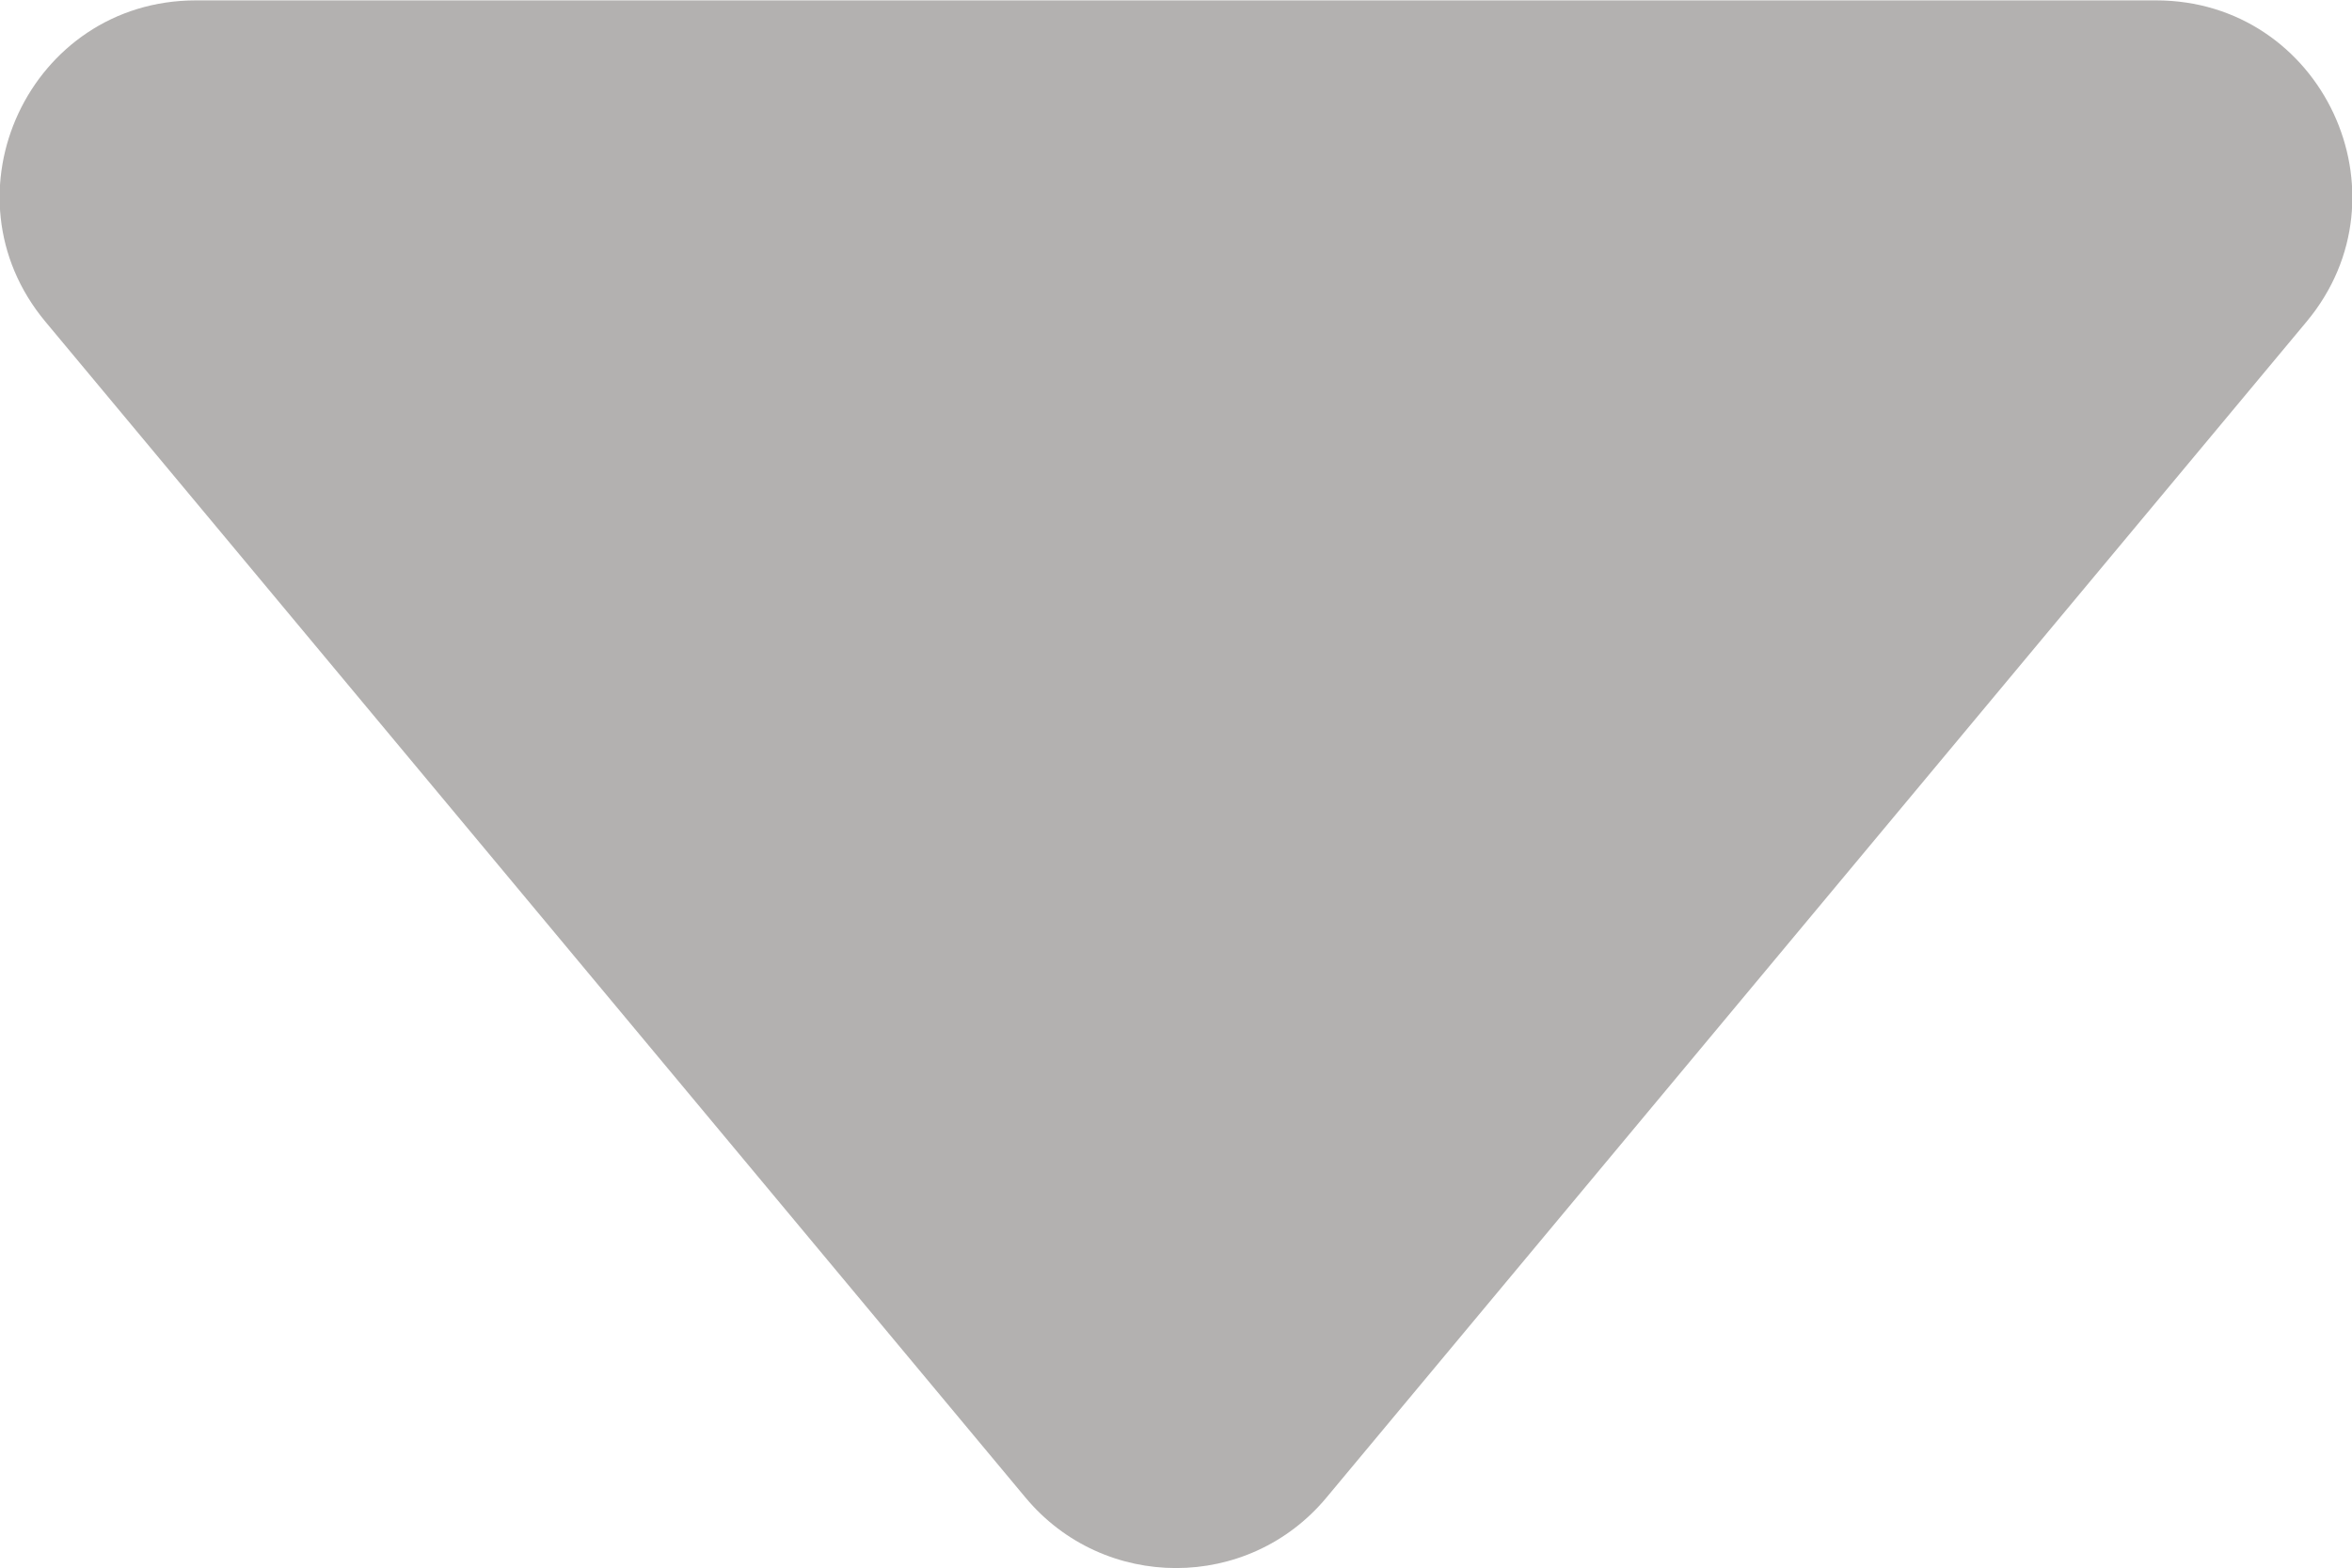
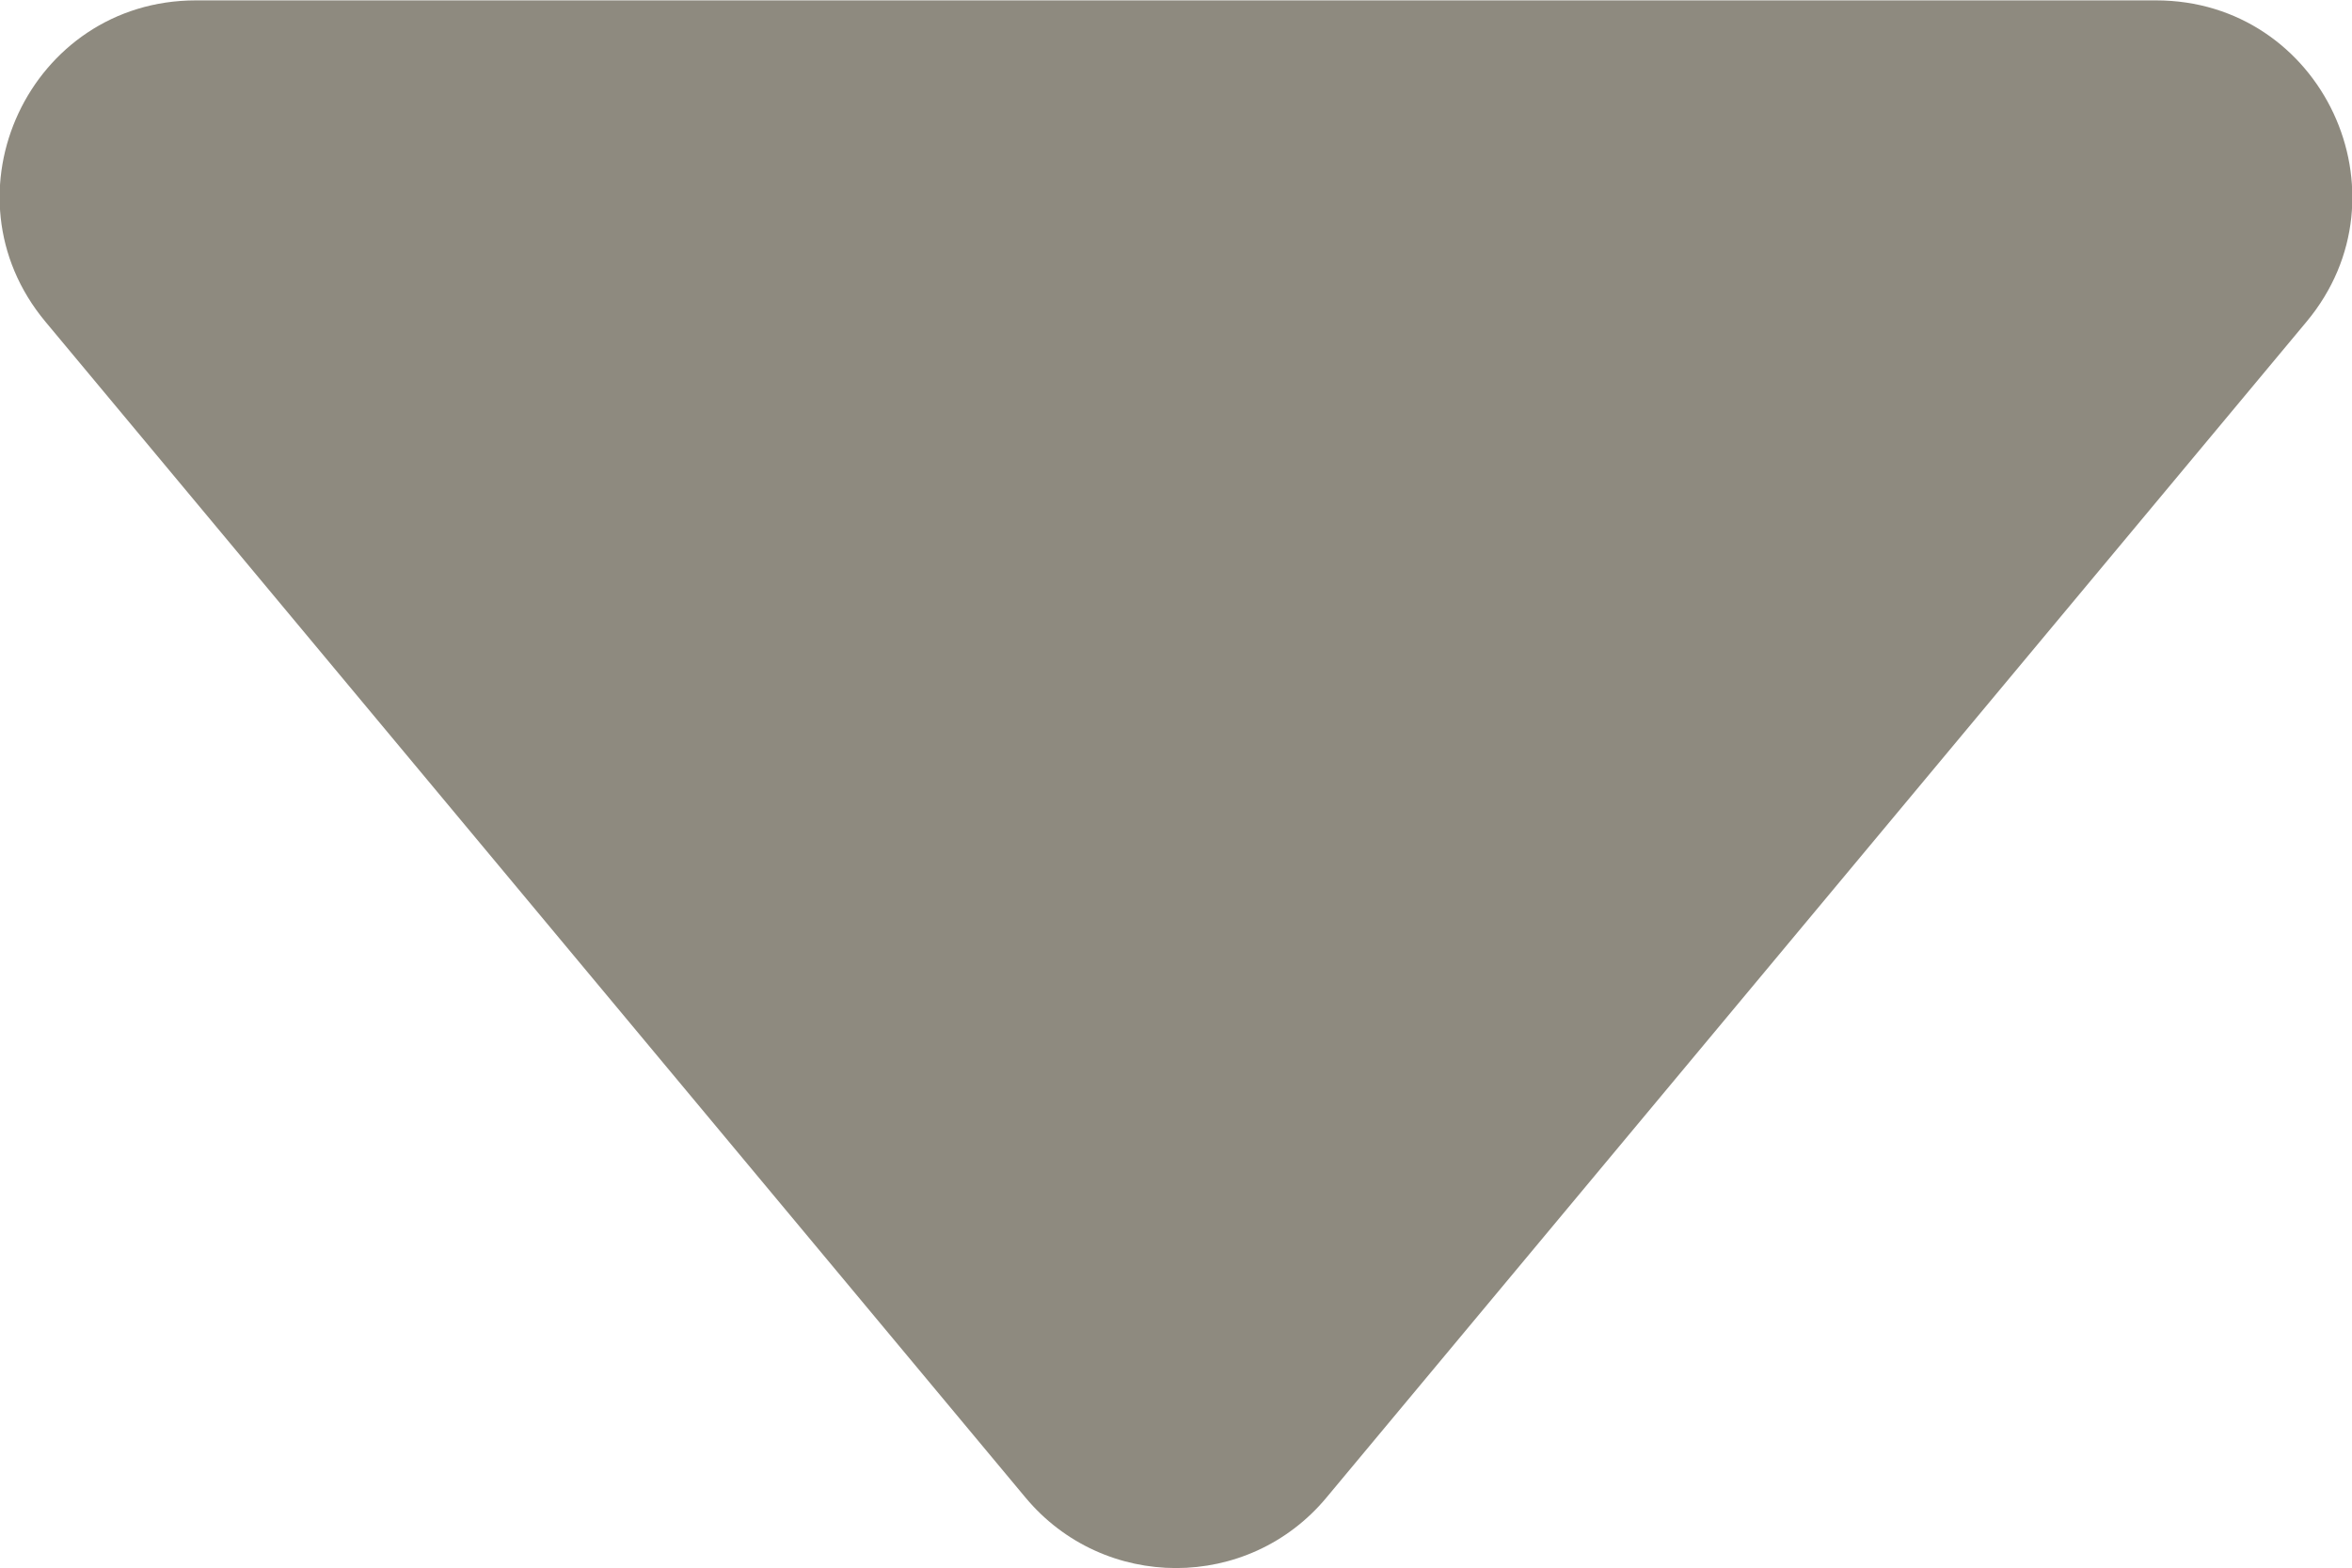
<svg xmlns="http://www.w3.org/2000/svg" width="12px" height="8px" viewBox="0 0 12 8" version="1.1">
  <defs />
-   <g id="Menu" stroke="none" stroke-width="1" fill="none" fill-rule="evenodd" fill-opacity="0.6">
-     <g id="categories-expanded" transform="translate(-332, -189)" fill="#807D7B">
+   <g id="Menu" stroke="none" stroke-width="1" fill="none" fill-rule="evenodd" fill-opacity="1.0">
+     <g id="categories-expanded" transform="translate(-332, -189)" fill="#8E8A7F">
      <g id="categories" transform="translate(0, 80)">
        <g id="dropdown" transform="translate(331, 109)">
          <path d="M3,9.002 L3,9.002 L3,-0.998 C3,-1.846 3.989,-2.309 4.64,-1.766 L10.64,3.234 C11.12,3.633 11.12,4.37 10.64,4.77 L4.64,9.77 C3.989,10.313 3,9.85 3,9.002 L3,9.002 Z" id="drilldown" transform="translate(7, 4.001911) rotate(-270) translate(-7, -4.001911) " />
        </g>
      </g>
    </g>
  </g>
</svg>
